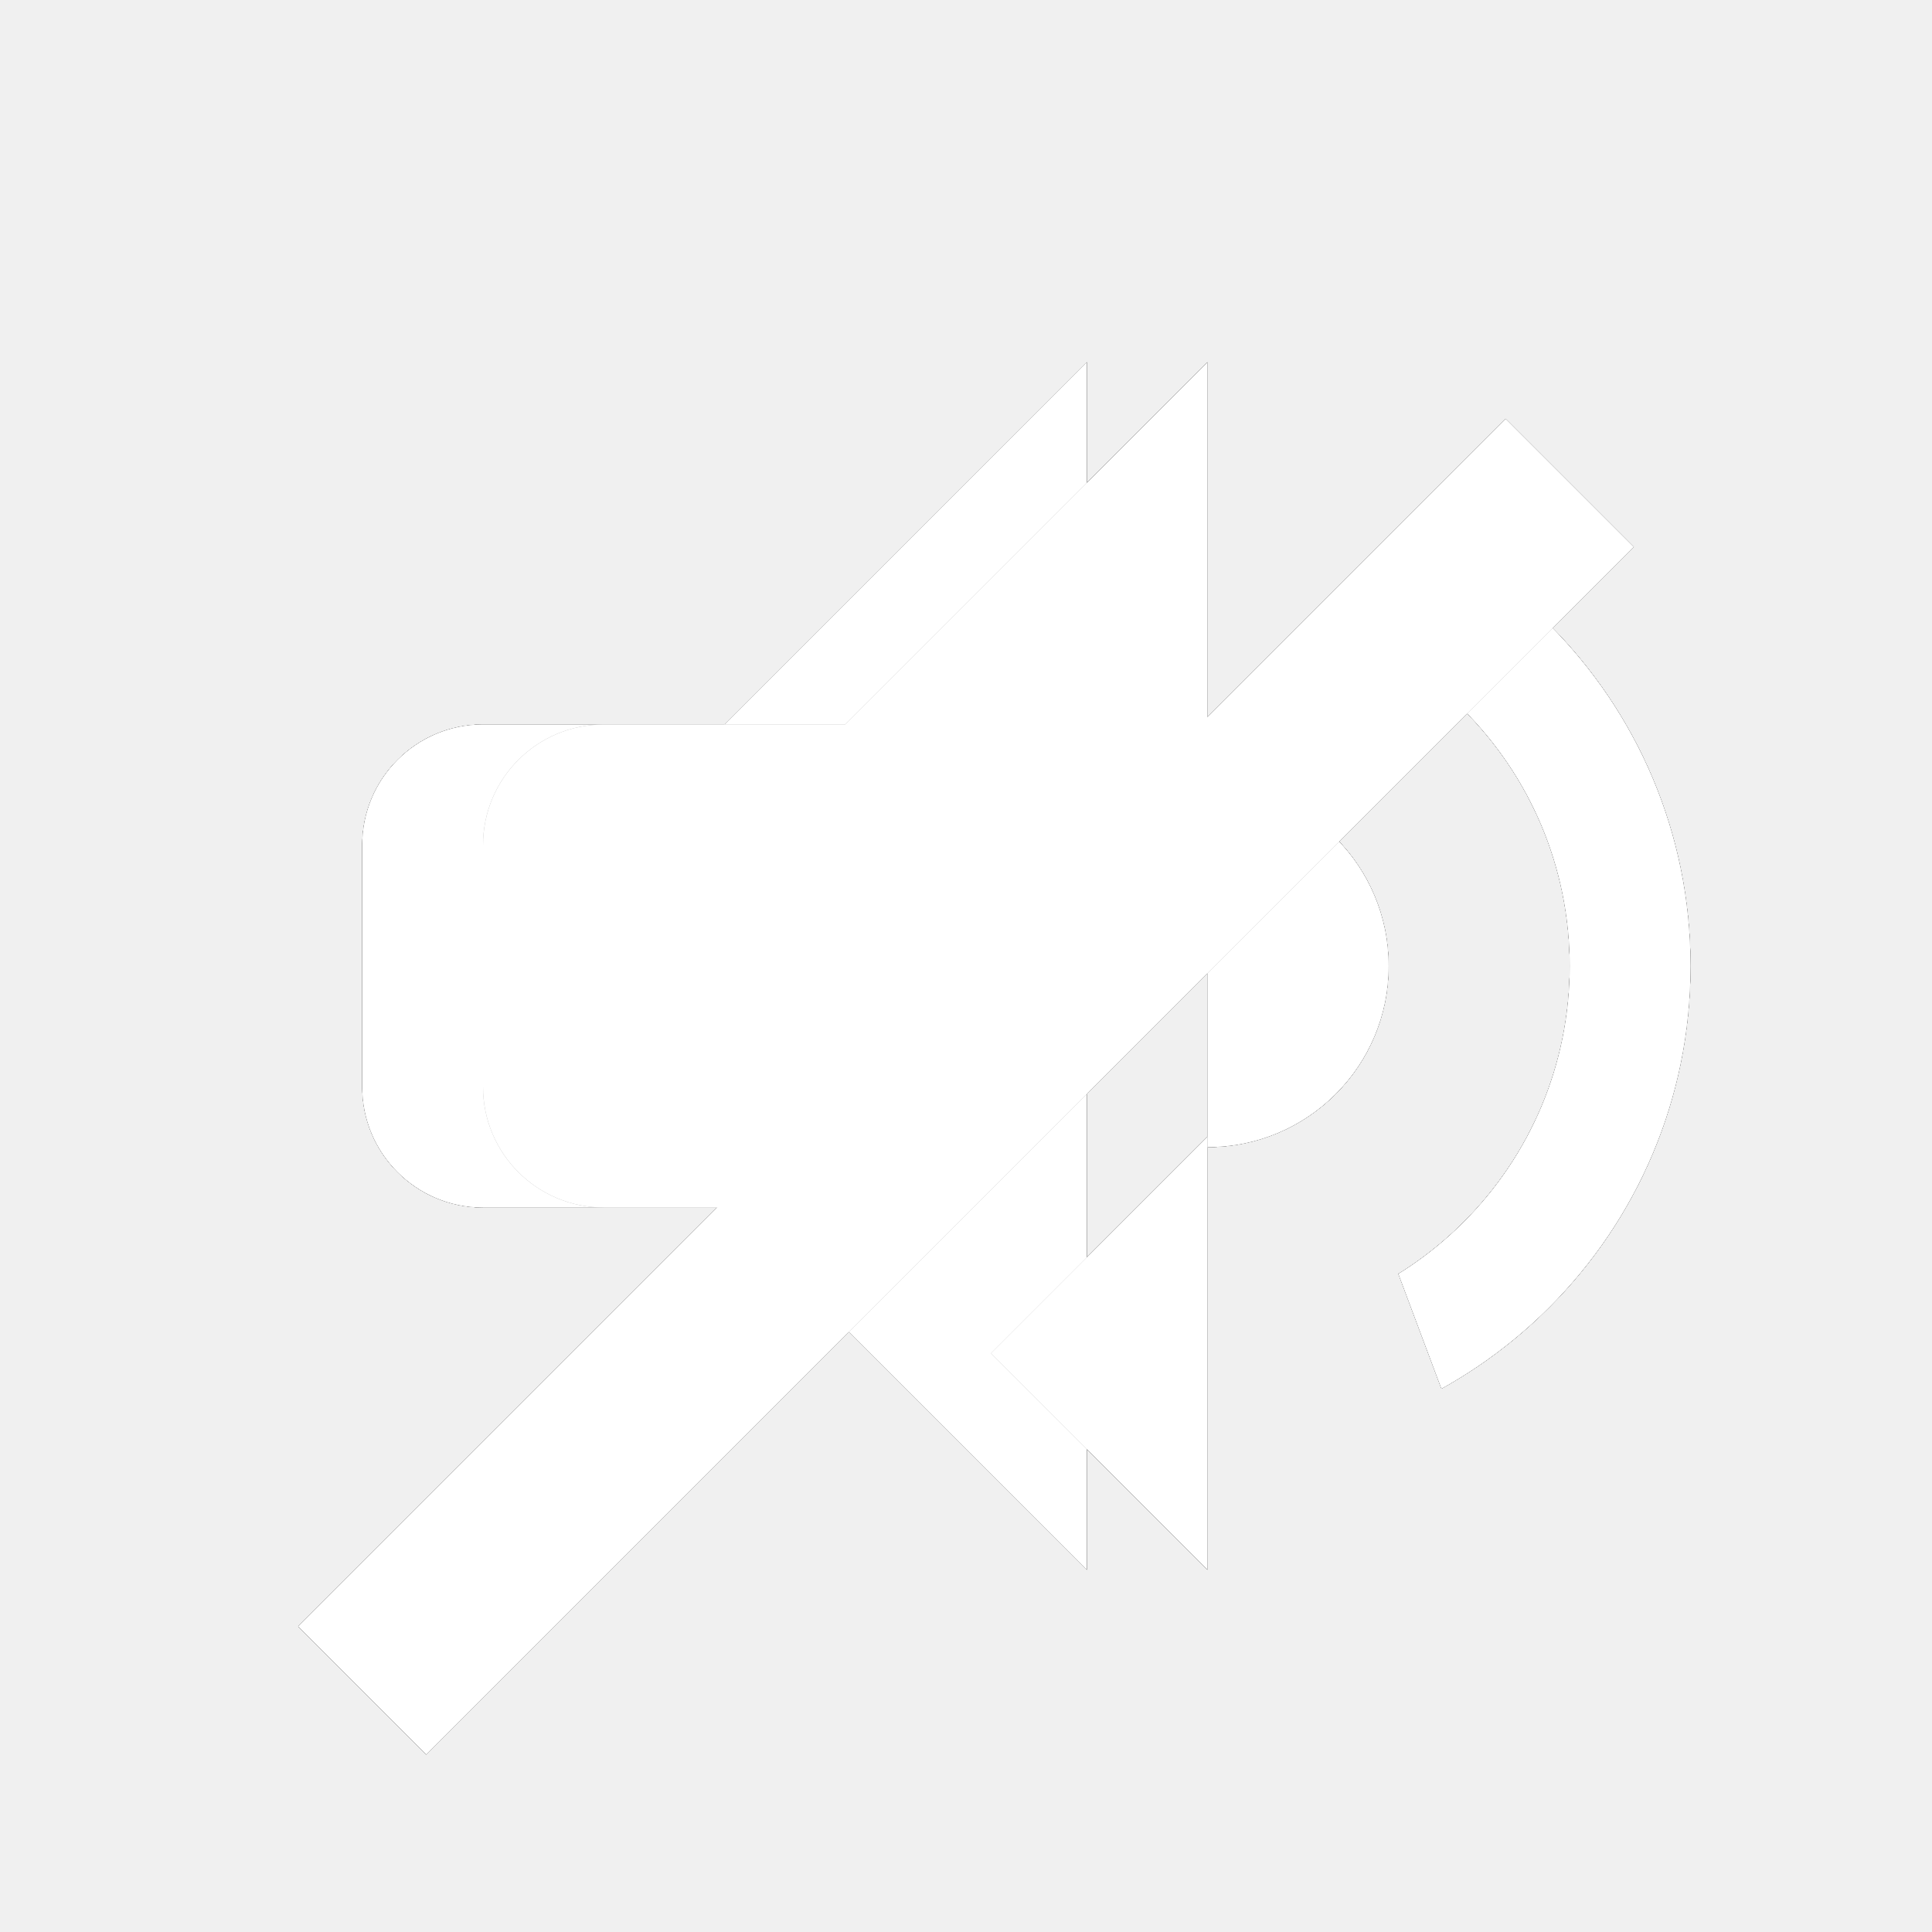
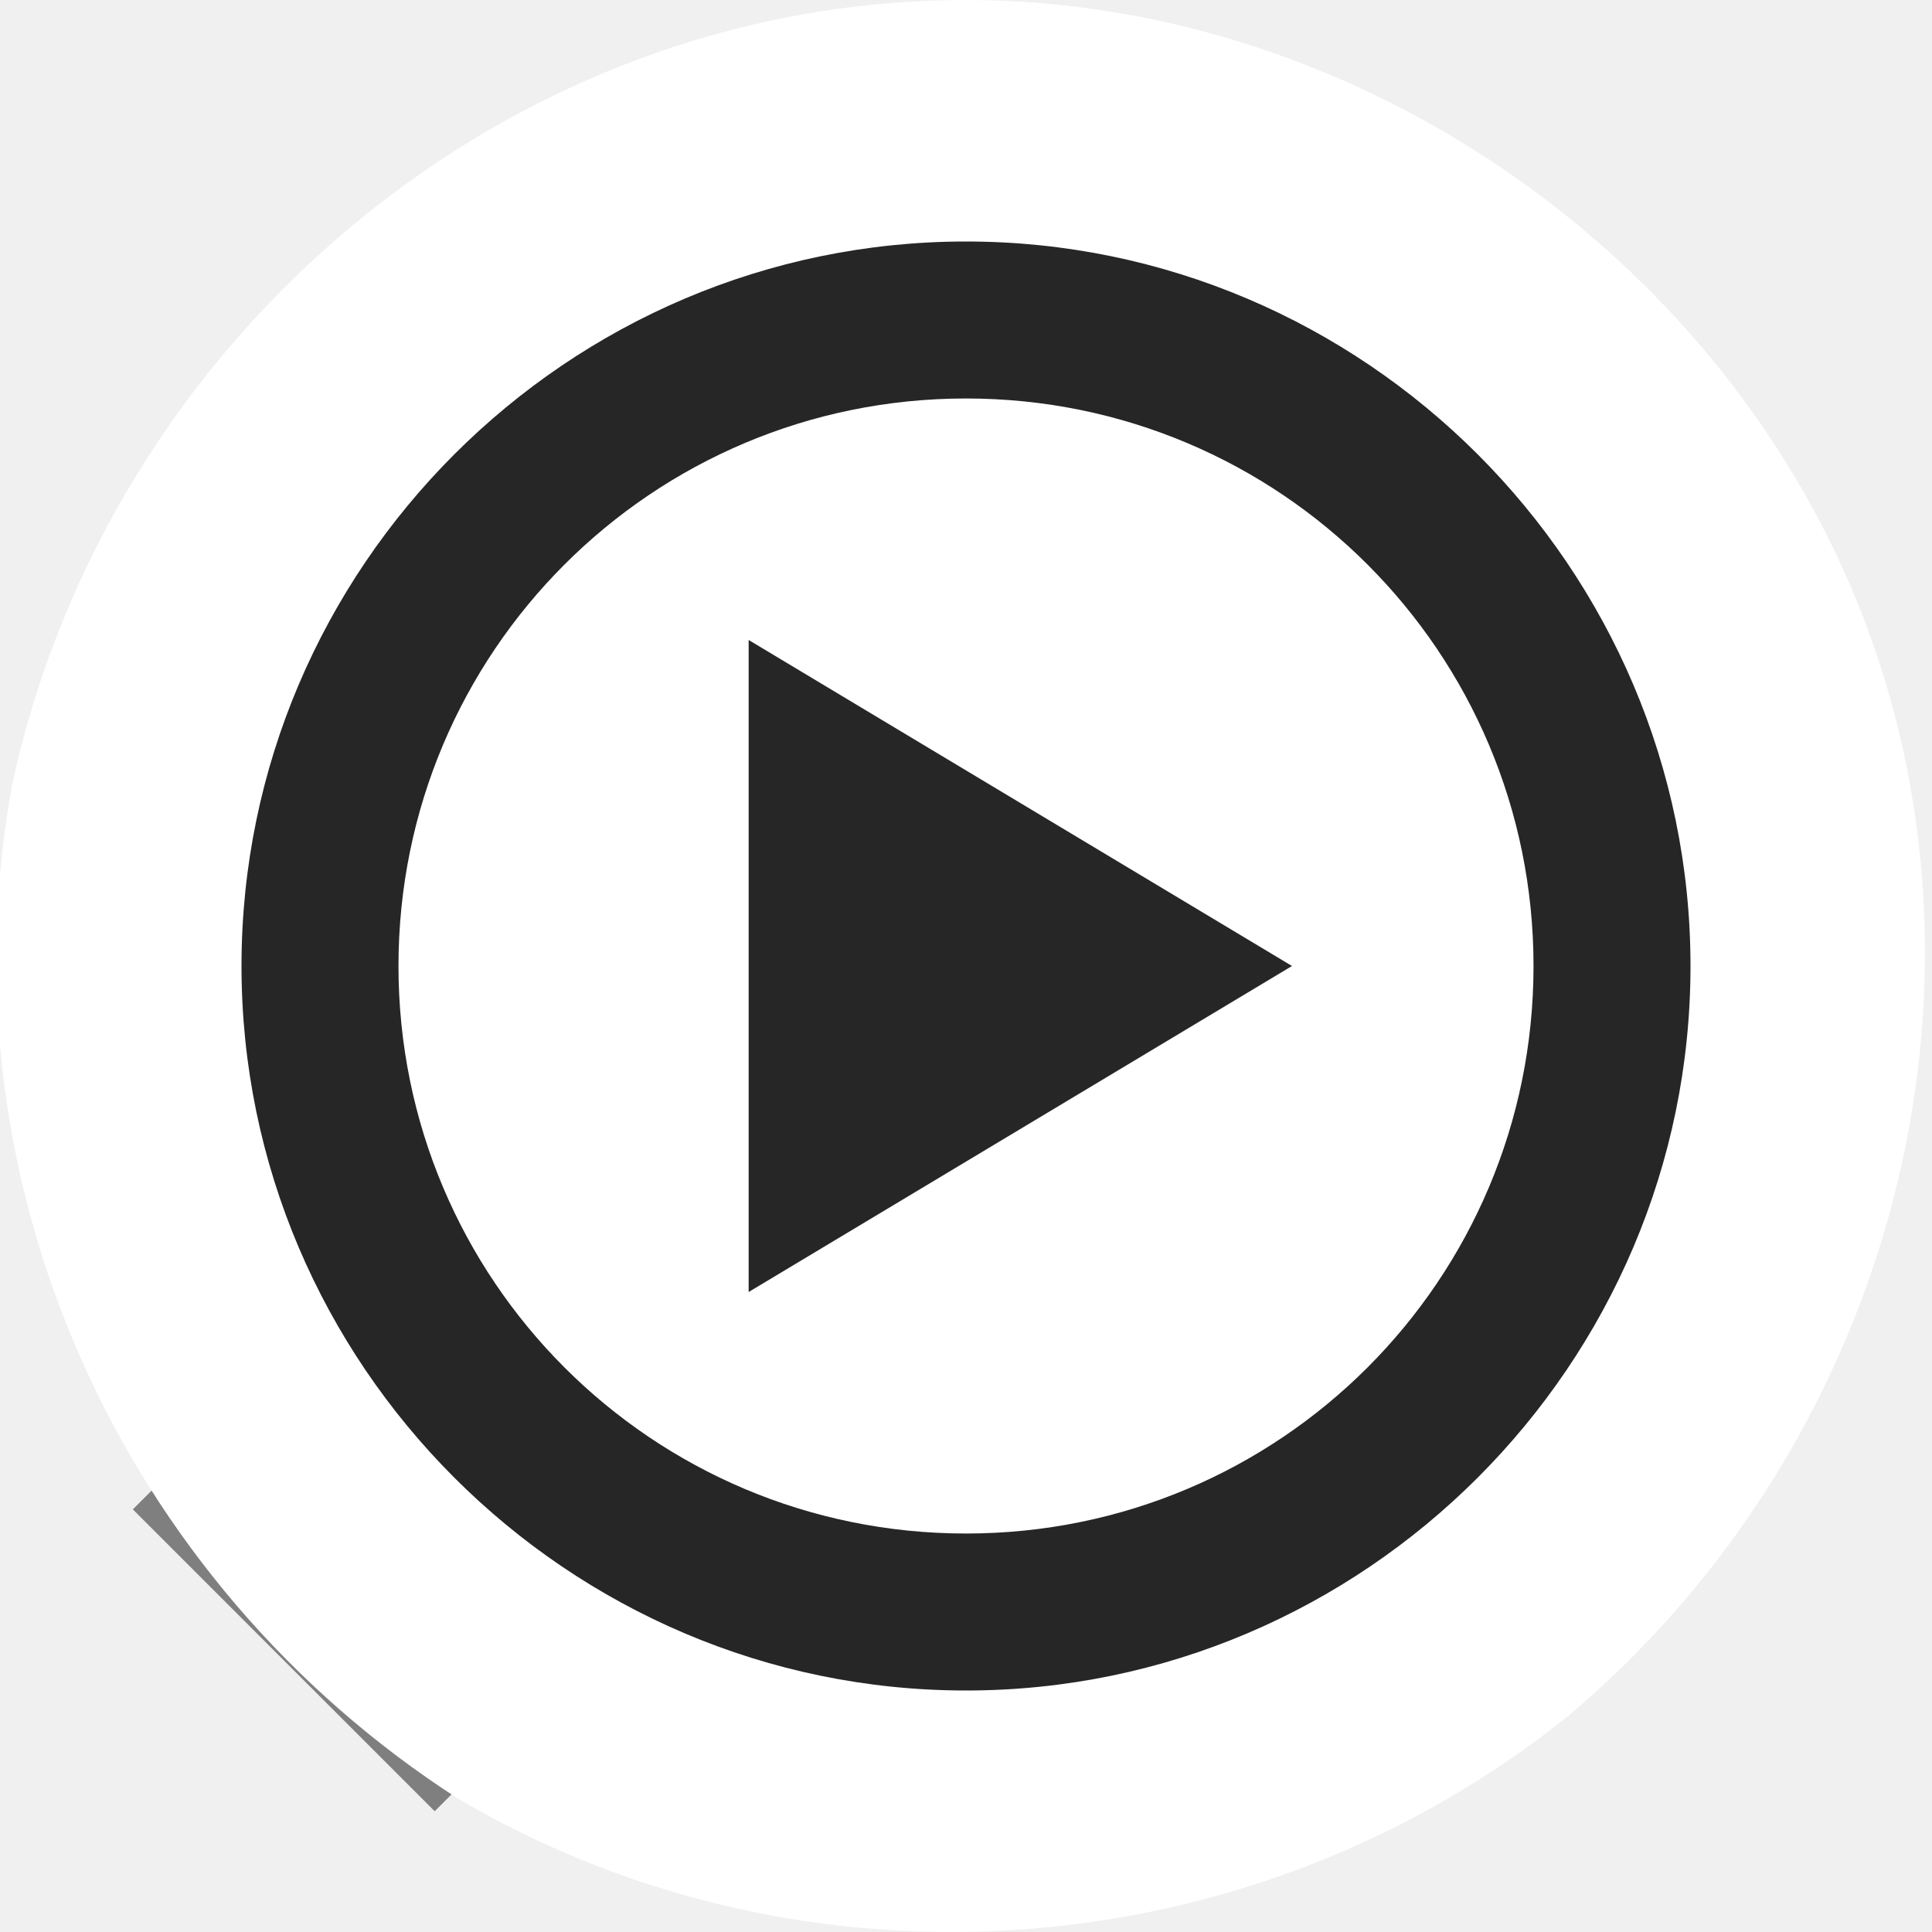
- <svg xmlns="http://www.w3.org/2000/svg" xmlns:xlink="http://www.w3.org/1999/xlink" width="16" height="16" viewBox="0 0 16 16">
+ <svg xmlns="http://www.w3.org/2000/svg" width="16" height="16" viewBox="0 0 16 16">
  <style>
-     use:not(:target) {
+     .icon:not(:target) {
      display: none;
    }
+ 
    .icon {
-       fill: #4d4d4d;
+       fill: #262626;
    }
-     .icon.hover {
-       fill: #333333;
-     }
-     .icon.pressed {
-       fill: #000;
-     }
-     .icon.dark {
-       fill: #ccc;
-     }
-     .icon.dark.hover {
-       fill: #b2b2b2;
-     }
-     .icon.dark.pressed {
+     .icon &gt; .outline {
      fill: #fff;
    }
-     .muted {
-       opacity: .7;
-       stroke: #4d4d4d;
-       stroke-width: 0;
+ 
+     .icon.white {
+       fill: #fff;
    }
-     .muted.hover {
-       opacity: .85;
-       stroke: #333333;
-     }
-     .muted.pressed {
-       opacity: 1;
-       stroke: #000;
-     }
-     .muted.dark {
-       stroke: #ccc;
-     }
-     .muted.dark.hover {
-       stroke: #b2b2b2;
-     }
-     .muted.dark.pressed {
-       stroke: #fff;
+     .icon.white &gt; .outline {
+       fill: #000;
+       fill-opacity: .5;
    }
  </style>
-   <defs>
-     <clipPath id="clip-wave">
-       <path d="M 11,7 l 3,-8 l 2,0 l 0,18 l -2,0 l -3,-8 z" />
-     </clipPath>
-     <mask id="disabled-cutout">
-       <rect width="16" height="16" fill="#fff" />
-       <line x1="4" y1="14" x2="14" y2="4" stroke="#000" stroke-width="2" />
-     </mask>
-     <g id="shape-tab-audio">
-       <rect x="3" y="6" width="5" height="4" rx="1" ry="1" />
-       <polygon points="5.5,6.5 9,3 9,13 5.5,9.5" />
-       <path d="M 10,6.5 a 1.5 1.5 0 0,1 0,3 z" />
-       <path d="M 10,4 a 4 4 0 0,1 0,8 l 0,-1 a 3 3 0 0,0 0,-6 z" clip-path="url(#clip-wave)" />
-     </g>
-     <g id="shape-tab-audio-muted">
-       <g mask="url(#disabled-cutout)">
-         <rect x="4" y="6" width="5" height="4" rx="1" ry="1" />
-         <polygon points="6.5,6.5 10,3 10,13 6.5,9.5" />
-       </g>
-       <line x1="3" y1="14" x2="13" y2="4" stroke-width="1.5" />
-     </g>
-   </defs>
-   <use id="tab-audio" class="icon" xlink:href="#shape-tab-audio" />
-   <use id="tab-audio-hover" class="icon hover" xlink:href="#shape-tab-audio" />
-   <use id="tab-audio-pressed" class="icon pressed" xlink:href="#shape-tab-audio" />
-   <use id="tab-audio-muted" class="icon muted" xlink:href="#shape-tab-audio-muted" />
-   <use id="tab-audio-muted-hover" class="icon muted hover" xlink:href="#shape-tab-audio-muted" />
-   <use id="tab-audio-muted-pressed" class="icon muted pressed" xlink:href="#shape-tab-audio-muted" />
-   <use id="tab-audio-dark" class="icon dark" xlink:href="#shape-tab-audio" />
-   <use id="tab-audio-dark-hover" class="icon hover dark" xlink:href="#shape-tab-audio" />
-   <use id="tab-audio-dark-pressed" class="icon pressed dark" xlink:href="#shape-tab-audio" />
-   <use id="tab-audio-muted-dark" class="icon muted dark" xlink:href="#shape-tab-audio-muted" />
-   <use id="tab-audio-muted-dark-hover" class="icon muted hover dark" xlink:href="#shape-tab-audio-muted" />
-   <use id="tab-audio-muted-dark-pressed" class="icon muted pressed dark" xlink:href="#shape-tab-audio-muted" />
+   <g id="tab-audio" class="icon">
+     <path class="outline" d="M12.4,3.6l-1-0.6l-0.9,2.5H10V1.8c0-0.4-0.5-0.7-0.9-0.4L5.6,5H4C2.9,5,2,5.9,2,7v2c0,1.1,0.9,2,2,2h1.6l3.6,3.6 c0.3,0.3,0.9,0.1,0.9-0.4v-3.7h0.5l0.9,2.5l1-0.6C14,11.5,15,9.8,15,8S14,4.5,12.4,3.6z M9,13l-3-3H4c-0.6,0-1-0.4-1-1V7 c0-0.6,0.4-1,1-1h2l3-3V13z M10,9.5v-3c0.8,0,1.5,0.7,1.5,1.5S10.8,9.5,10,9.5z M11.9,11.5l-0.4-0.9C12.4,10,13,9.1,13,8 s-0.6-2-1.4-2.5l0.3-1C13.2,5.2,14,6.5,14,8S13.2,10.8,11.9,11.5z" />
+     <path d="M4,6C3.4,6,3,6.4,3,7v2c0,0.6,0.4,1,1,1h2l3,3V3L6,6H4z M10,6.5v3c0.8,0,1.5-0.7,1.5-1.5S10.8,6.5,10,6.5z M11.9,4.5 l-0.4,0.9C12.4,6,13,6.9,13,8s-0.6,2-1.4,2.5l0.4,0.9c1.2-0.7,2.1-2,2.1-3.5S13.2,5.2,11.9,4.5z" />
+   </g>
+   <g id="tab-audio-muted" class="icon">
+     <path class="outline" d="M5.6,5H4C2.9,5,2,5.9,2,7v2c0,0.7,0.3,1.3,0.9,1.7l-1.8,1.8l2.5,2.5l3-3l2.6,2.6c0.3,0.3,0.9,0.1,0.9-0.4V8.5l3.9-3.9 l-2.5-2.5L10,3.5V1.8c0-0.4-0.5-0.7-0.9-0.4L5.6,5z" />
+     <path d="M11.5,3.5L9,5.9V3L6,6H4C3.4,6,3,6.4,3,7v2c0,0.6,0.4,1,1,1h0.9l-2.5,2.5l1.1,1.1l9-9L11.5,3.5z M9,13V9.7l-1.7,1.7L9,13z" />
+   </g>
+   <g id="tab-audio-white" class="icon white">
+     <path class="outline" d="M12.4,3.6l-1-0.6l-0.9,2.5H10V1.8c0-0.4-0.5-0.7-0.9-0.4L5.6,5H4C2.9,5,2,5.9,2,7v2c0,1.1,0.9,2,2,2h1.6l3.6,3.6 c0.3,0.3,0.9,0.1,0.9-0.4v-3.7h0.5l0.9,2.5l1-0.6C14,11.5,15,9.8,15,8S14,4.5,12.4,3.6z M9,13l-3-3H4c-0.6,0-1-0.4-1-1V7 c0-0.6,0.4-1,1-1h2l3-3V13z M10,9.5v-3c0.8,0,1.5,0.7,1.5,1.5S10.8,9.5,10,9.5z M11.9,11.5l-0.4-0.9C12.4,10,13,9.1,13,8 s-0.6-2-1.4-2.5l0.3-1C13.2,5.2,14,6.5,14,8S13.2,10.8,11.9,11.5z" />
+     <path d="M4,6C3.4,6,3,6.4,3,7v2c0,0.6,0.4,1,1,1h2l3,3V3L6,6H4z M10,6.5v3c0.8,0,1.5-0.7,1.5-1.5S10.8,6.5,10,6.5z M11.9,4.5 l-0.4,0.9C12.4,6,13,6.9,13,8s-0.6,2-1.4,2.5l0.4,0.9c1.2-0.7,2.1-2,2.1-3.5S13.2,5.2,11.9,4.5z" />
+   </g>
+   <g id="tab-audio-white-muted" class="icon white">
+     <path class="outline" d="M5.6,5H4C2.9,5,2,5.9,2,7v2c0,0.7,0.3,1.3,0.9,1.7l-1.8,1.8l2.5,2.5l3-3l2.6,2.6c0.3,0.3,0.9,0.1,0.9-0.4V8.5l3.9-3.9 l-2.5-2.5L10,3.5V1.8c0-0.4-0.5-0.7-0.9-0.4L5.6,5z" />
+     <path d="M11.5,3.5L9,5.9V3L6,6H4C3.4,6,3,6.4,3,7v2c0,0.6,0.4,1,1,1h0.9l-2.5,2.5l1.1,1.1l9-9L11.5,3.5z M9,13V9.7l-1.7,1.7L9,13z" />
+   </g>
+   <g id="tab-audio-blocked" class="icon">
+     <path class="outline" d="M8,1.2C4.3,1.2,1.2,4.3,1.2,8s3.1,6.8,6.8,6.8s6.8-3.1,6.8-6.8S11.7,1.2,8,1.2z M8,11.9       c-2.1,0-3.9-1.7-3.9-3.9c0-2.1,1.7-3.9,3.9-3.9s3.9,1.7,3.9,3.9C11.9,10.1,10.1,11.9,8,11.9z M11.1,7.3L6.6,4.6L5.4,3.9v1.4v5.3V12       l1.2-0.7L11,8.6L12.2,8L11.1,7.3z" />
+     <path d="M8,2C4.7,2,2,4.7,2,8s2.7,6,6,6s6-2.7,6-6S11.3,2,8,2z M8,12.7c-2.6,0-4.7-2.1-4.7-4.7       S5.4,3.3,8,3.3s4.7,2.1,4.7,4.7S10.6,12.7,8,12.7z M10.7,8L6.2,5.3v5.4L10.7,8z" />
+   </g>
+   <g id="tab-audio-white-blocked" class="icon">
+     <path class="outline" d="M8,0c3.3,0,6.4,2.2,7.5,5.3c1.1,3.1,0.1,6.7-2.5,8.9c-2.6,2.1-6.3,2.4-9.2,0.7       C1,13.1-0.5,9.8,0.1,6.5C0.9,2.8,4.2,0,8,0z" />
+     <path d="M8,2C4.7,2,2,4.7,2,8s2.7,6,6,6s6-2.7,6-6S11.3,2,8,2z M8,12.7c-2.6,0-4.7-2.1-4.7-4.7       S5.4,3.3,8,3.3s4.7,2.1,4.7,4.7S10.6,12.7,8,12.7z M10.7,8L6.2,5.3v5.4L10.7,8z" />
+   </g>
</svg>
